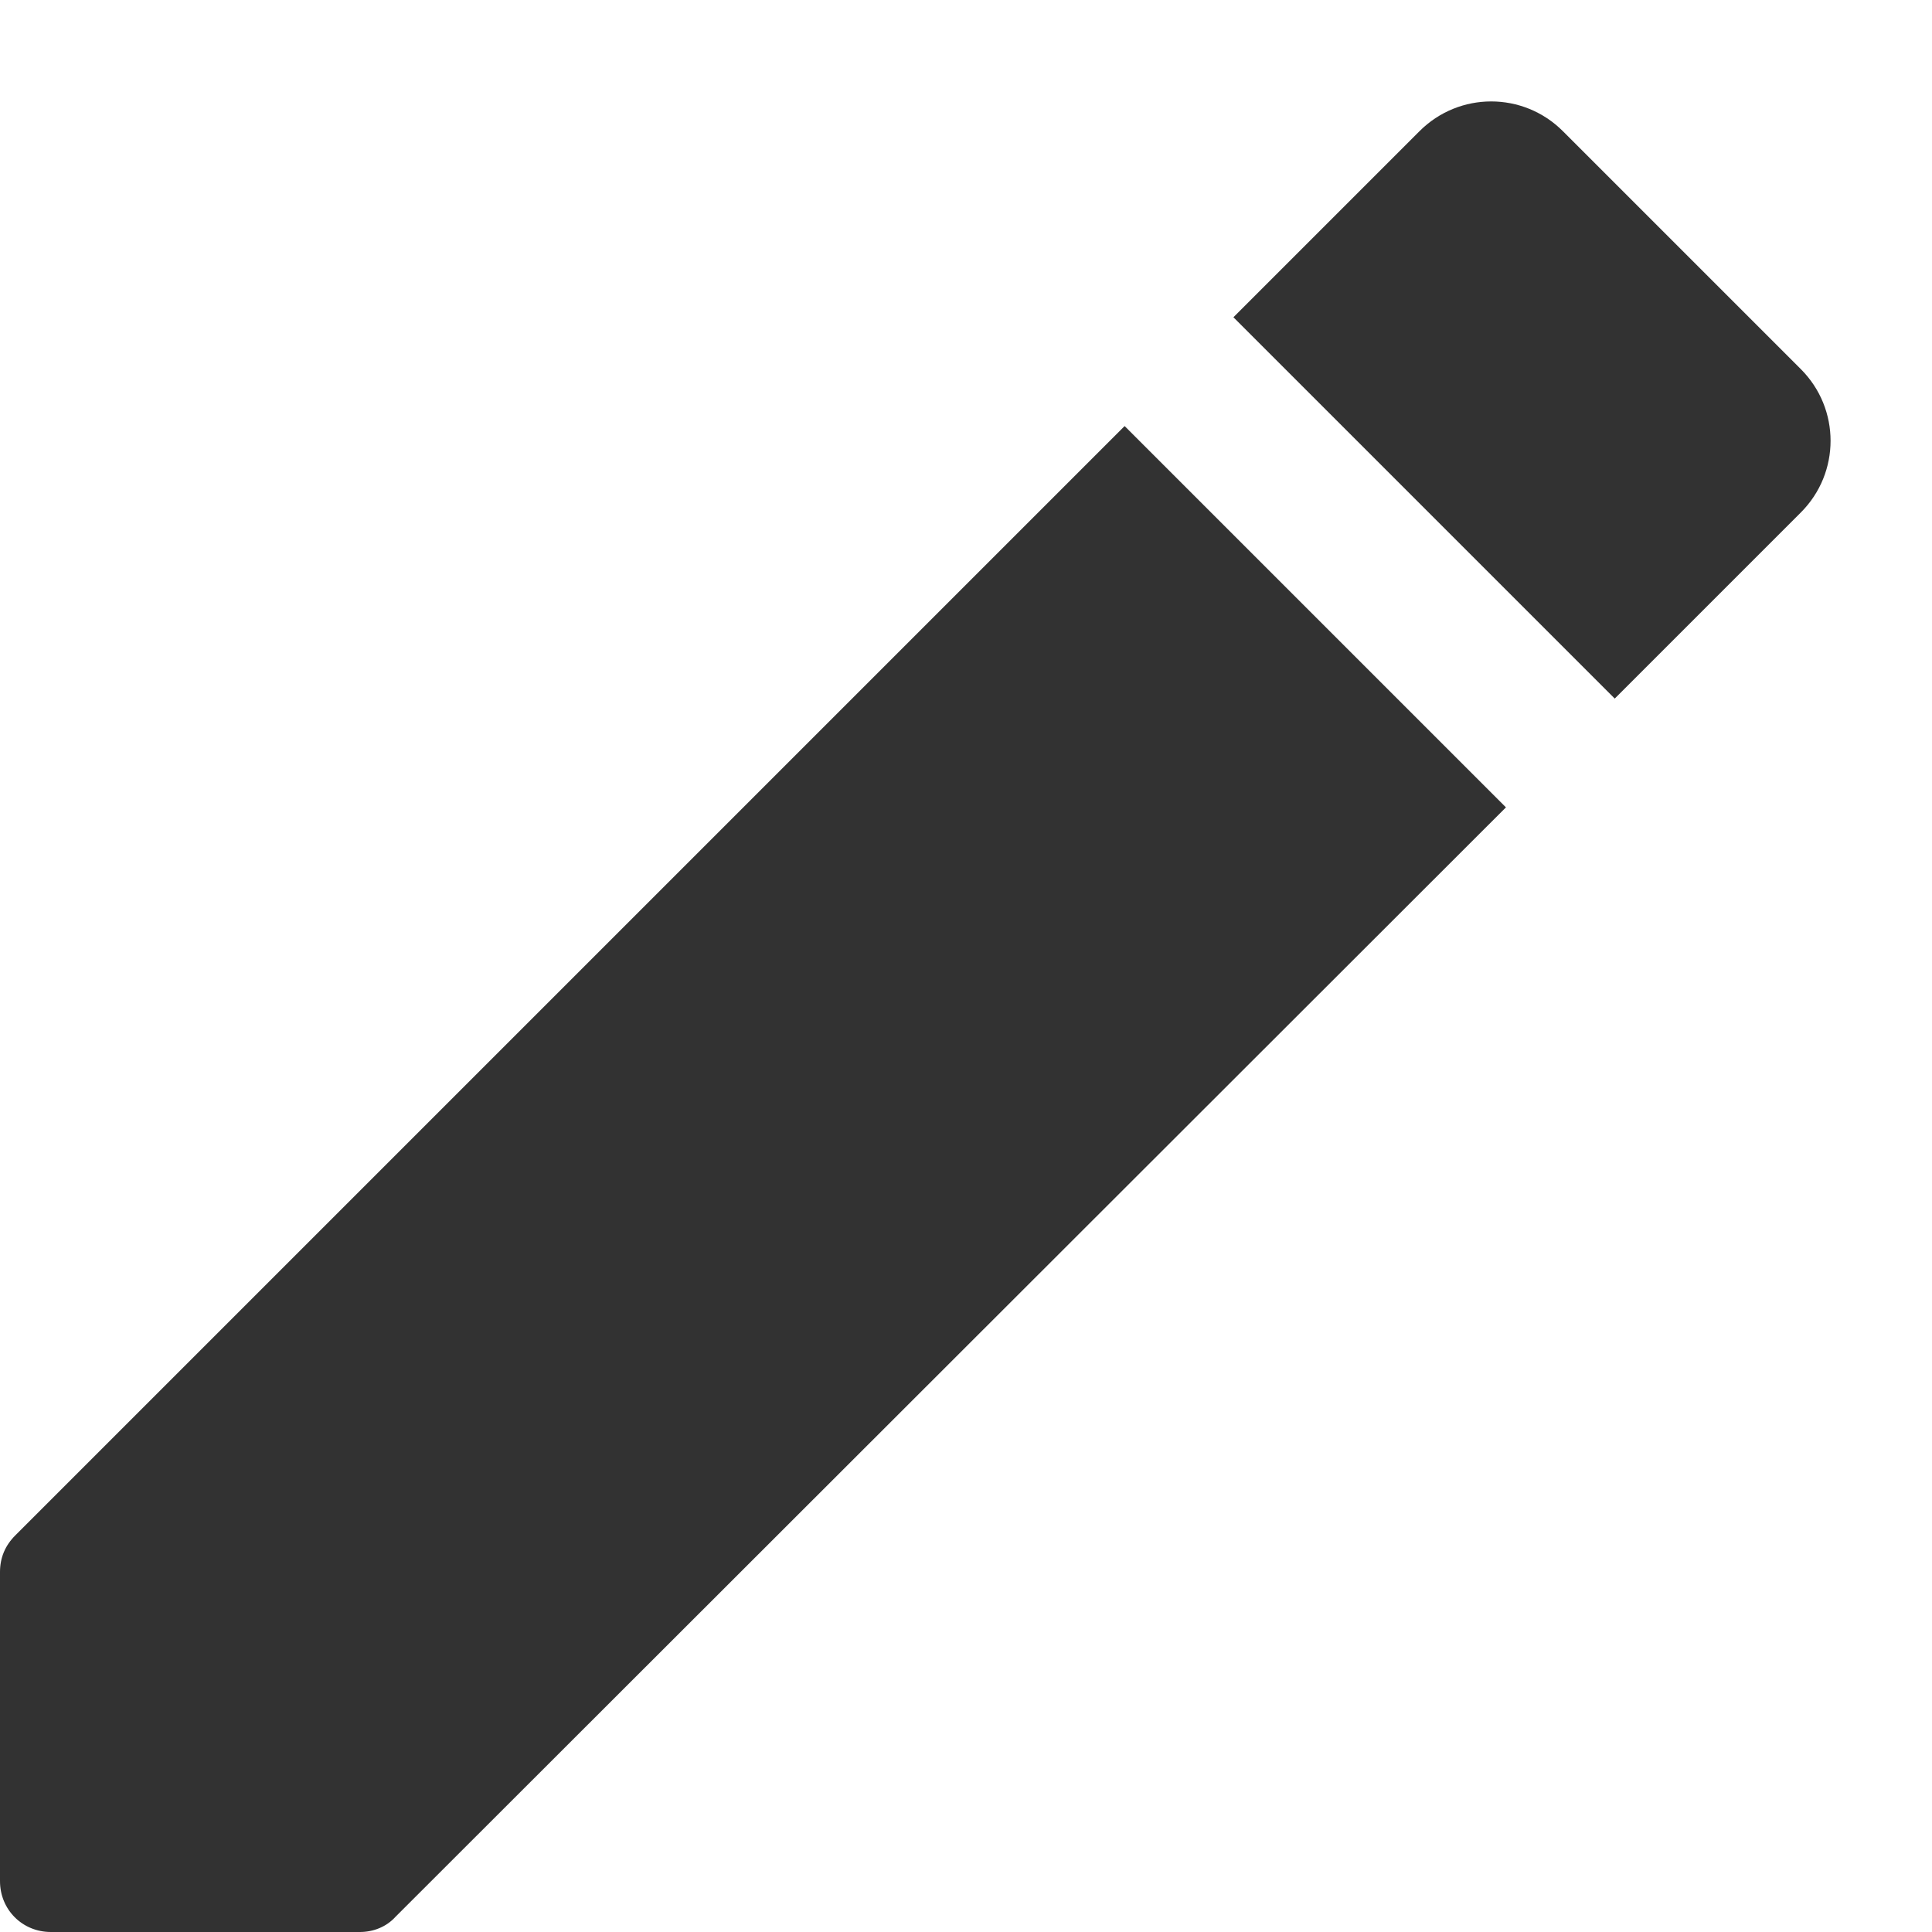
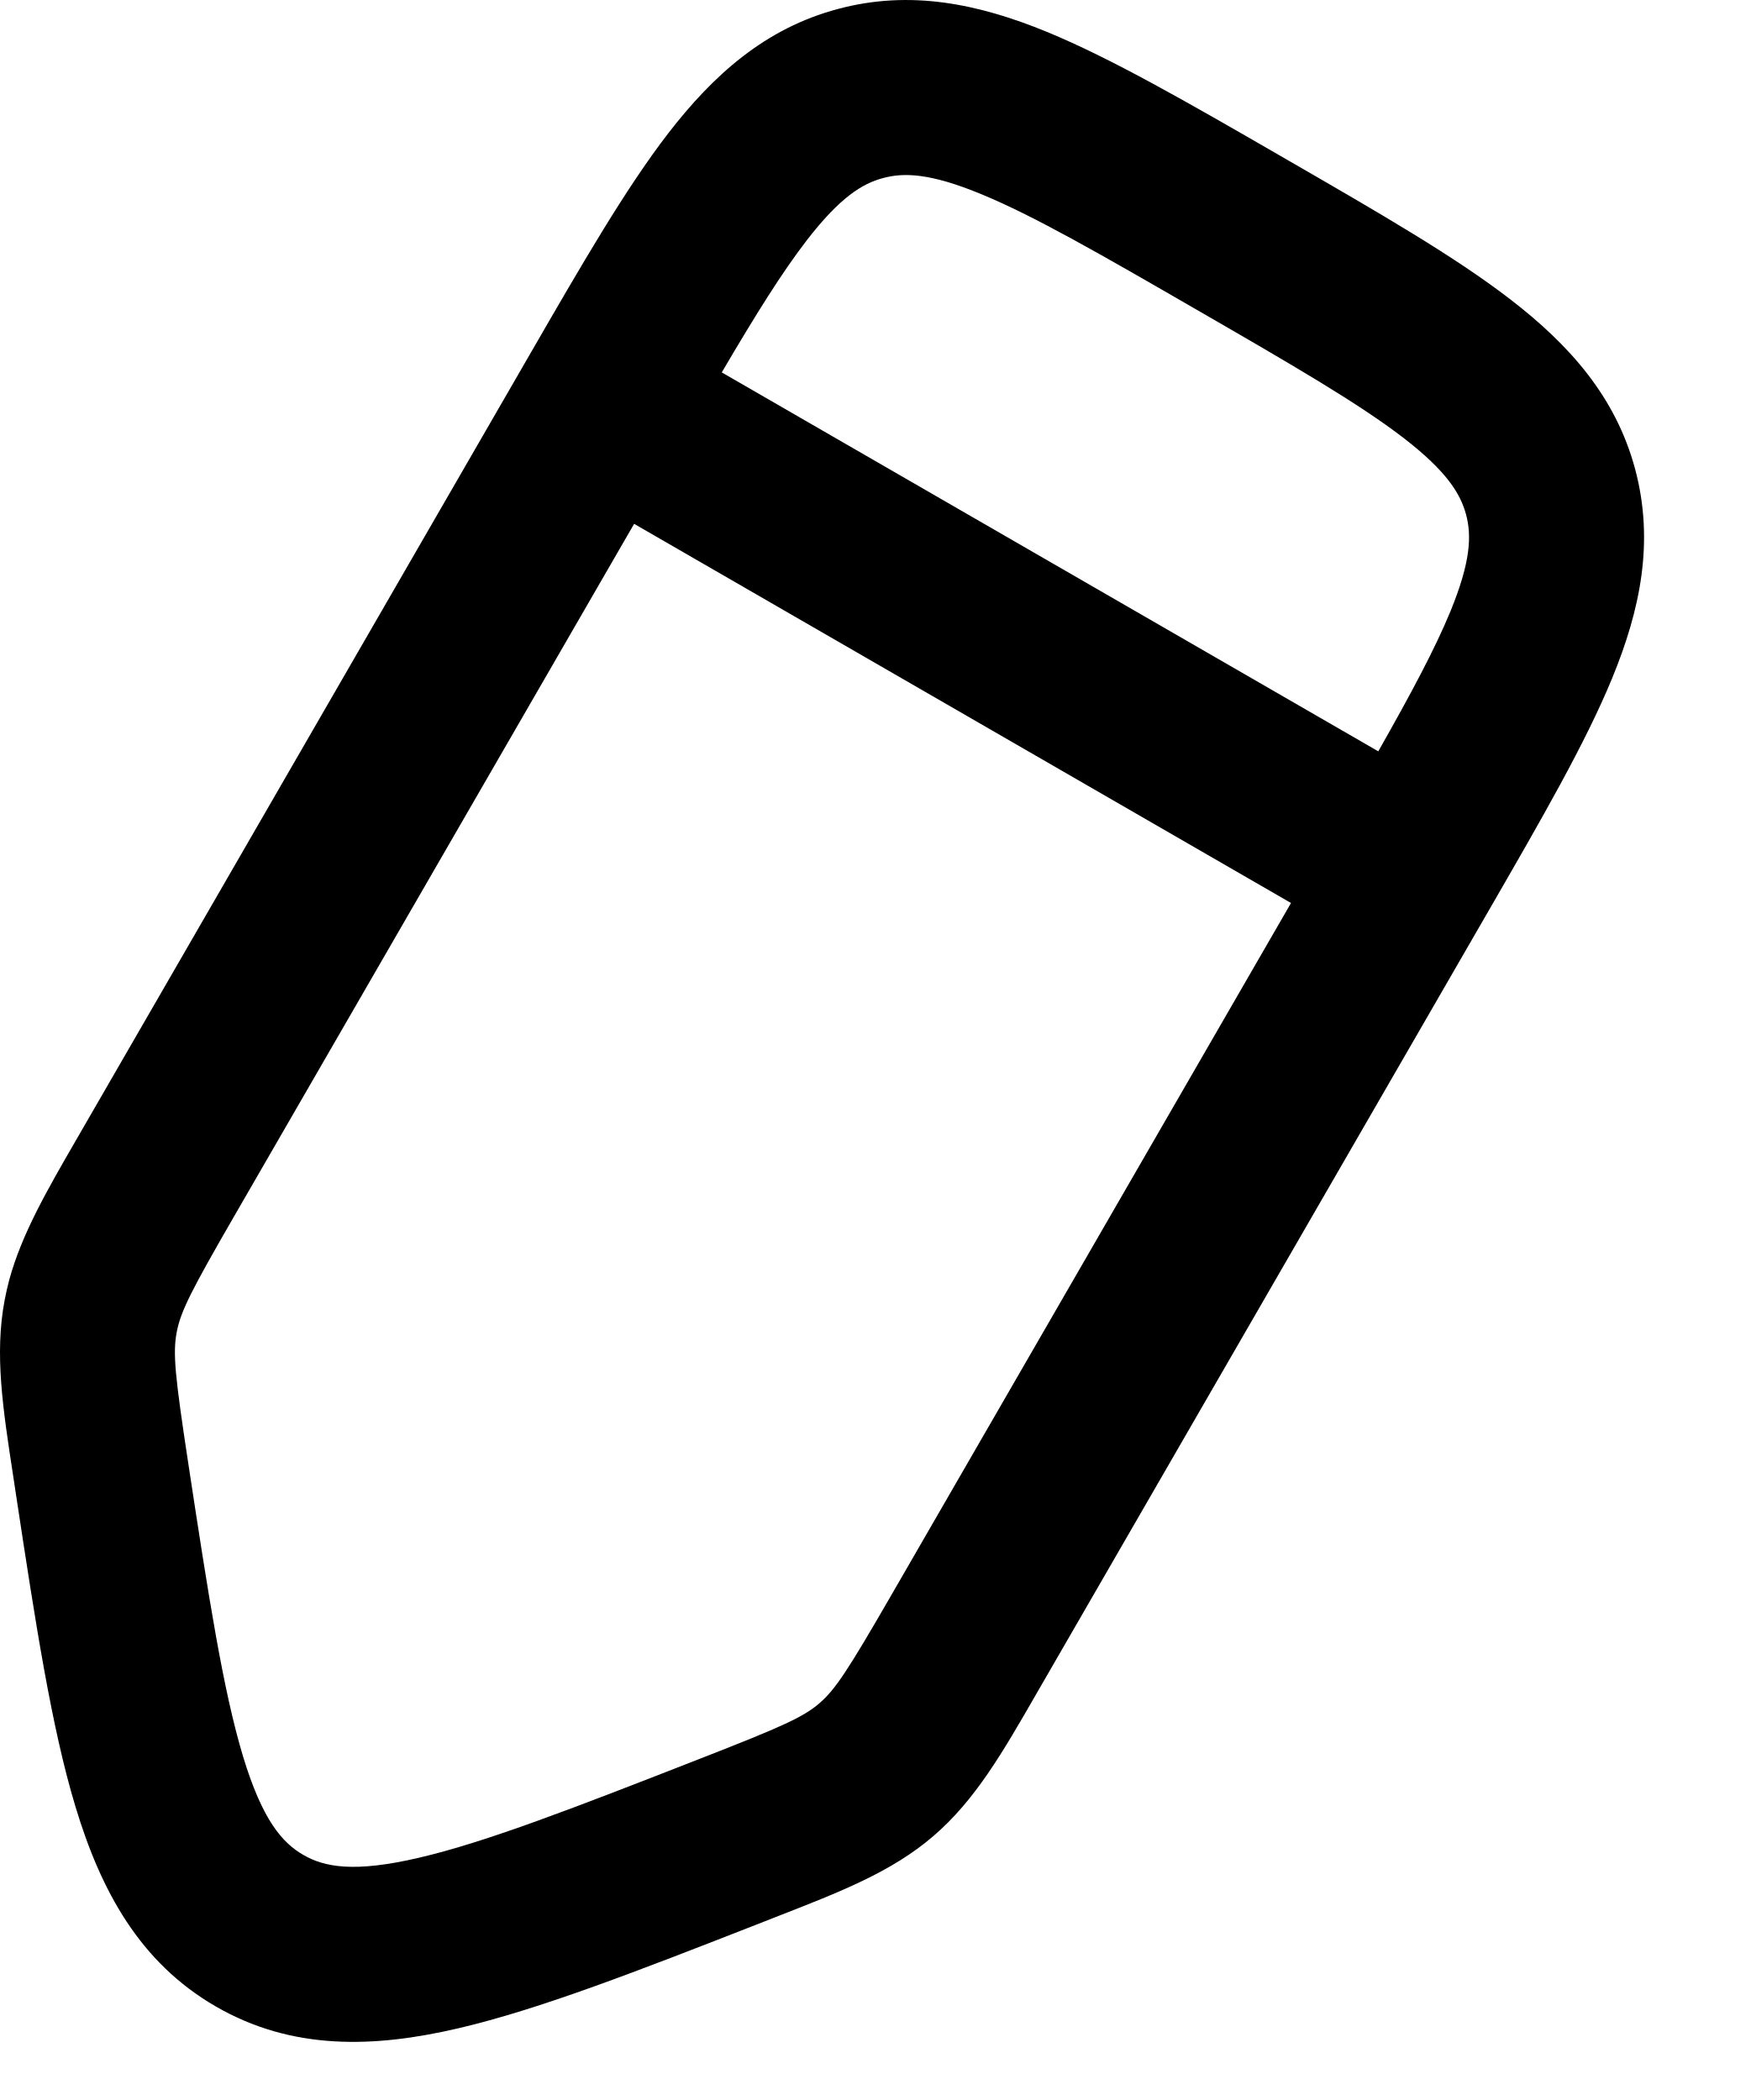
- <svg xmlns="http://www.w3.org/2000/svg" viewBox="0 0 19 19" fill="none">
-   <path d="M0 15.46V18.5C0 18.78 0.22 19 0.5 19H3.54C3.67 19 3.8 18.95 3.89 18.85L14.81 7.94L11.06 4.19L0.15 15.1C0.05 15.2 0 15.32 0 15.46ZM17.71 5.04C18.1 4.65 18.1 4.02 17.71 3.63L15.37 1.29C14.98 0.9 14.35 0.9 13.96 1.29L12.13 3.12L15.88 6.87L17.71 5.04Z" fill="#323232" />
+ <svg xmlns="http://www.w3.org/2000/svg" viewBox="0 0 15 18" fill="none">
+   <path fill-rule="evenodd" clip-rule="evenodd" d="M10.953 1.325C10.175 0.876 9.526 0.502 8.971 0.273C8.385 0.033 7.802 -0.09 7.18 0.077C6.557 0.243 6.113 0.642 5.726 1.143C5.36 1.618 4.985 2.267 4.536 3.045L0.66 9.758C0.4 10.208 0.187 10.576 0.079 10.971C0.064 11.028 0.051 11.085 0.04 11.143C-0.048 11.606 0.024 12.07 0.114 12.658L0.138 12.817C0.304 13.909 0.441 14.808 0.648 15.49C0.864 16.204 1.196 16.821 1.849 17.198C2.502 17.576 3.203 17.555 3.929 17.385C4.623 17.223 5.471 16.892 6.499 16.49L6.649 16.431C7.203 16.215 7.641 16.045 7.998 15.738C8.356 15.431 8.591 15.023 8.887 14.508L12.763 7.795C13.212 7.017 13.587 6.368 13.815 5.813C14.056 5.227 14.178 4.644 14.012 4.021C13.845 3.399 13.447 2.955 12.945 2.568C12.47 2.201 11.822 1.827 11.043 1.377L10.953 1.325ZM11.063 7.74L5.434 4.49L2.01 10.419C1.637 11.065 1.548 11.24 1.514 11.42C1.48 11.601 1.5 11.796 1.612 12.534C1.789 13.697 1.912 14.489 2.083 15.056C2.249 15.603 2.42 15.796 2.599 15.899C2.778 16.003 3.031 16.054 3.588 15.924C4.164 15.79 4.911 15.5 6.008 15.071C6.702 14.8 6.882 14.719 7.021 14.6C7.16 14.48 7.267 14.315 7.64 13.669L11.063 7.74ZM11.811 6.44C12.092 5.944 12.295 5.565 12.428 5.243C12.605 4.812 12.611 4.588 12.563 4.41C12.515 4.232 12.398 4.04 12.029 3.755C11.643 3.458 11.083 3.133 10.248 2.651C9.414 2.169 8.852 1.846 8.401 1.661C7.97 1.484 7.746 1.478 7.568 1.526C7.39 1.573 7.198 1.691 6.914 2.059C6.701 2.335 6.474 2.7 6.185 3.192L11.811 6.44Z" fill="currentColor" />
</svg>
